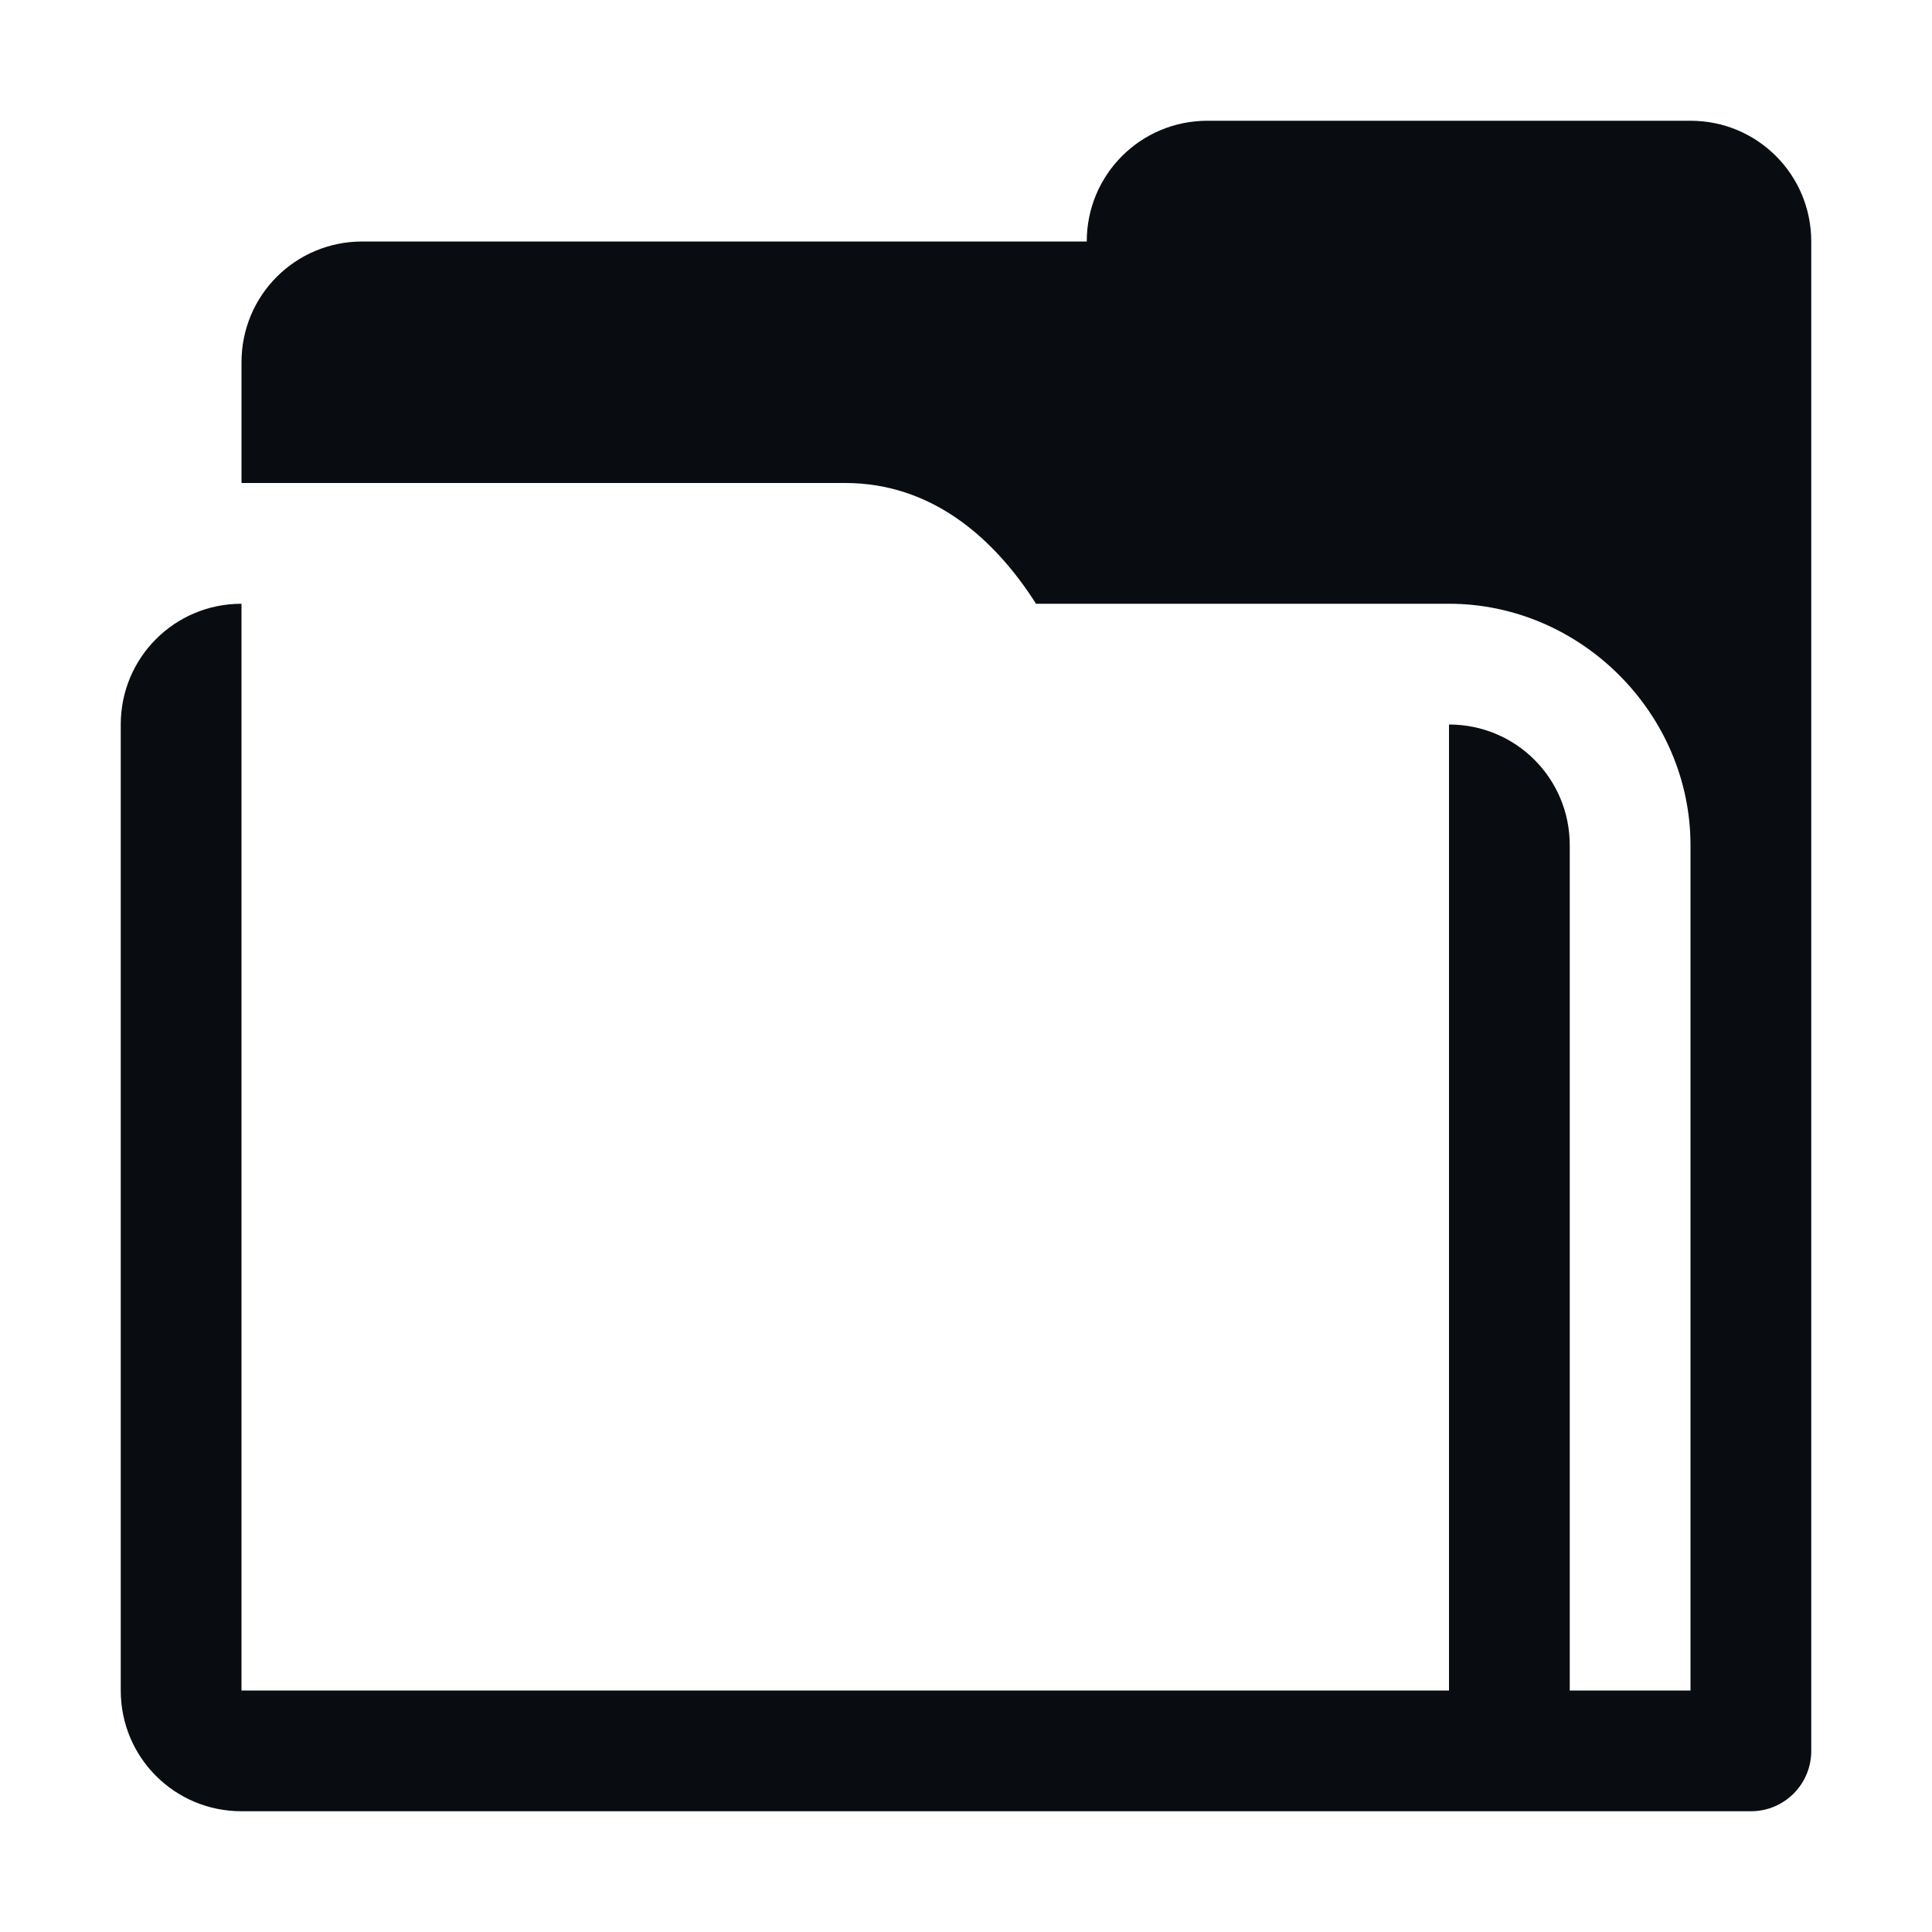
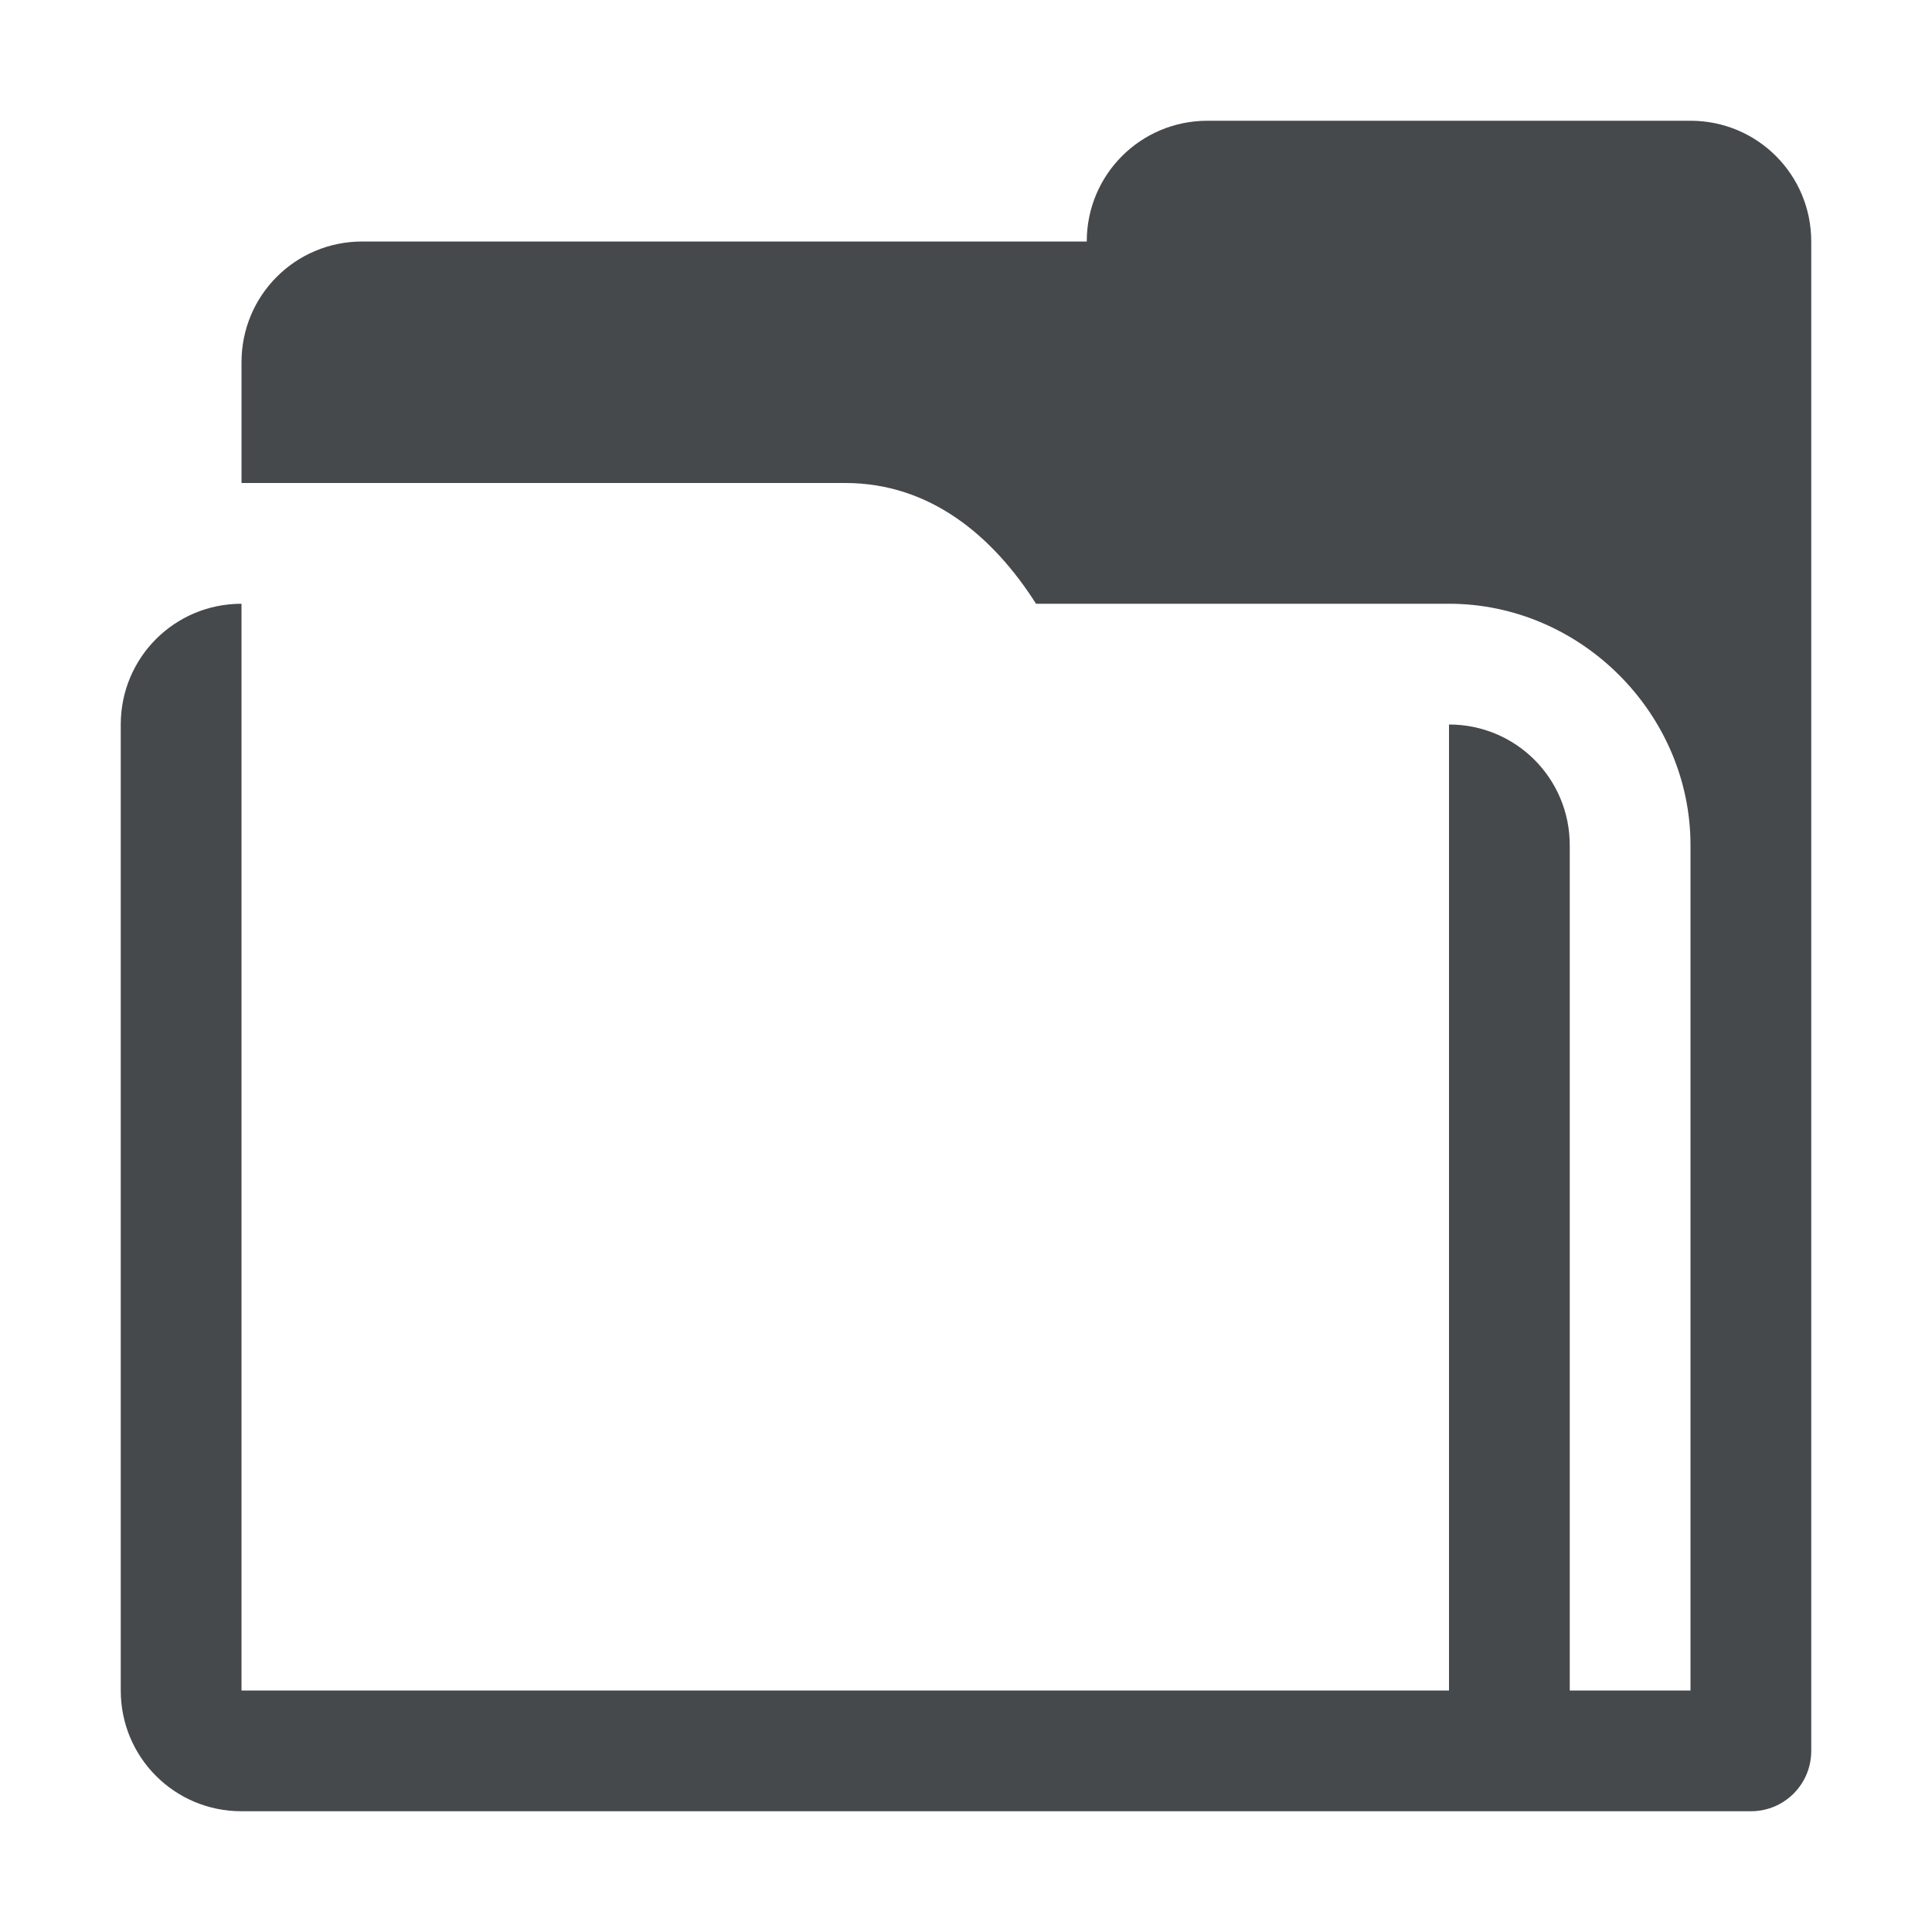
<svg xmlns="http://www.w3.org/2000/svg" width="16" height="16" version="1.1">
  <defs id="defs3051">
    <style type="text/css" id="current-color-scheme">
			.ColorScheme-Text {
			color:#090d11;
			}
		</style>
  </defs>
-   <path d="m10 1c-0.554 0-1 0.446-1 1h-6c-0.554 0-1 0.446-1 1v1h5c0.703 0 1.223 0.439 1.58 1h3.42c1.091 0 2 0.909 2 2v7h-1v-7c0-0.554-0.446-1-1-1v8h-10v-9c-0.554 0-1 0.446-1 1v8c0 0.554 0.446 1 1 1h12.494c2e-3 2.3e-5 0.004 0 0.006 0 0.277 0 0.5-0.223 0.5-0.5v-12.5c-8.2e-5 -0.554-0.446-1-1-1z" color="#090d11" fill="currentColor" style="fill:currentColor;" class="ColorScheme-Text" />
+   <path d="m10 1c-0.554 0-1 0.446-1 1h-6c-0.554 0-1 0.446-1 1v1h5c0.703 0 1.223 0.439 1.58 1h3.42c1.091 0 2 0.909 2 2v7h-1v-7c0-0.554-0.446-1-1-1v8h-10v-9c-0.554 0-1 0.446-1 1v8c0 0.554 0.446 1 1 1h12.494c2e-3 2.3e-5 0.004 0 0.006 0 0.277 0 0.5-0.223 0.5-0.5v-12.5c-8.2e-5 -0.554-0.446-1-1-1z" style="fill-opacity:.75;fill:currentColor" class="ColorScheme-Text" />
</svg>
